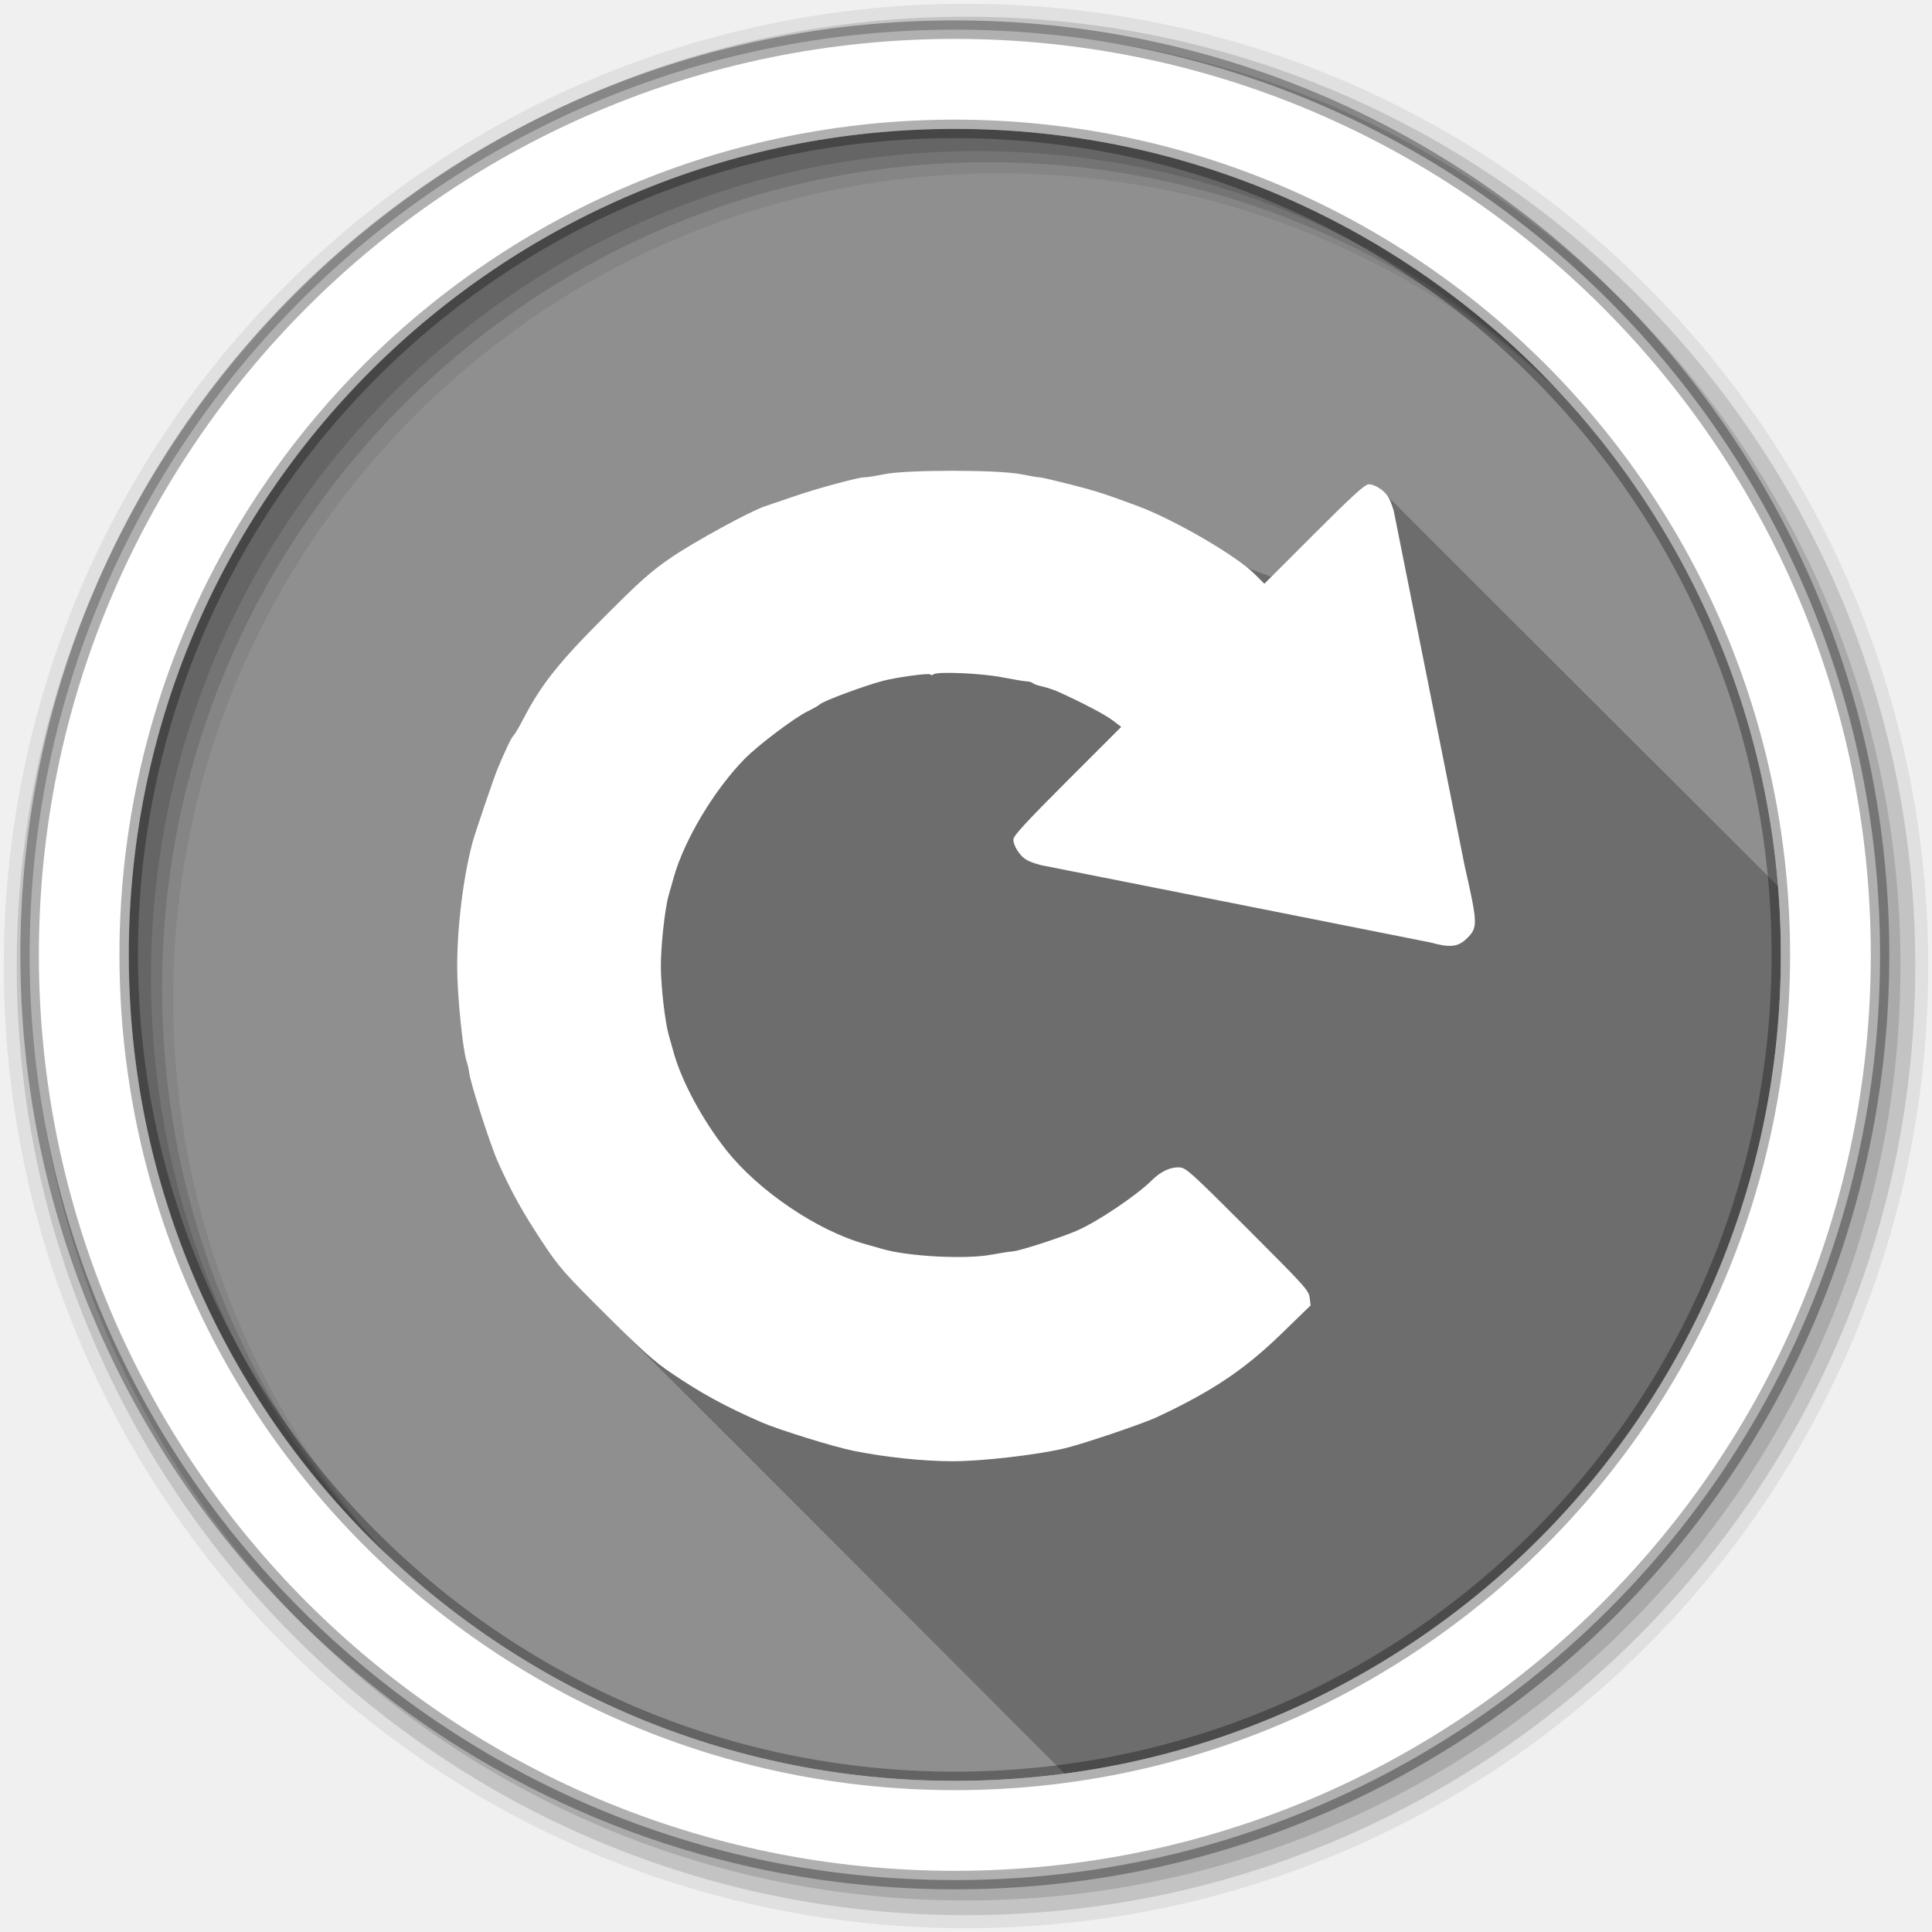
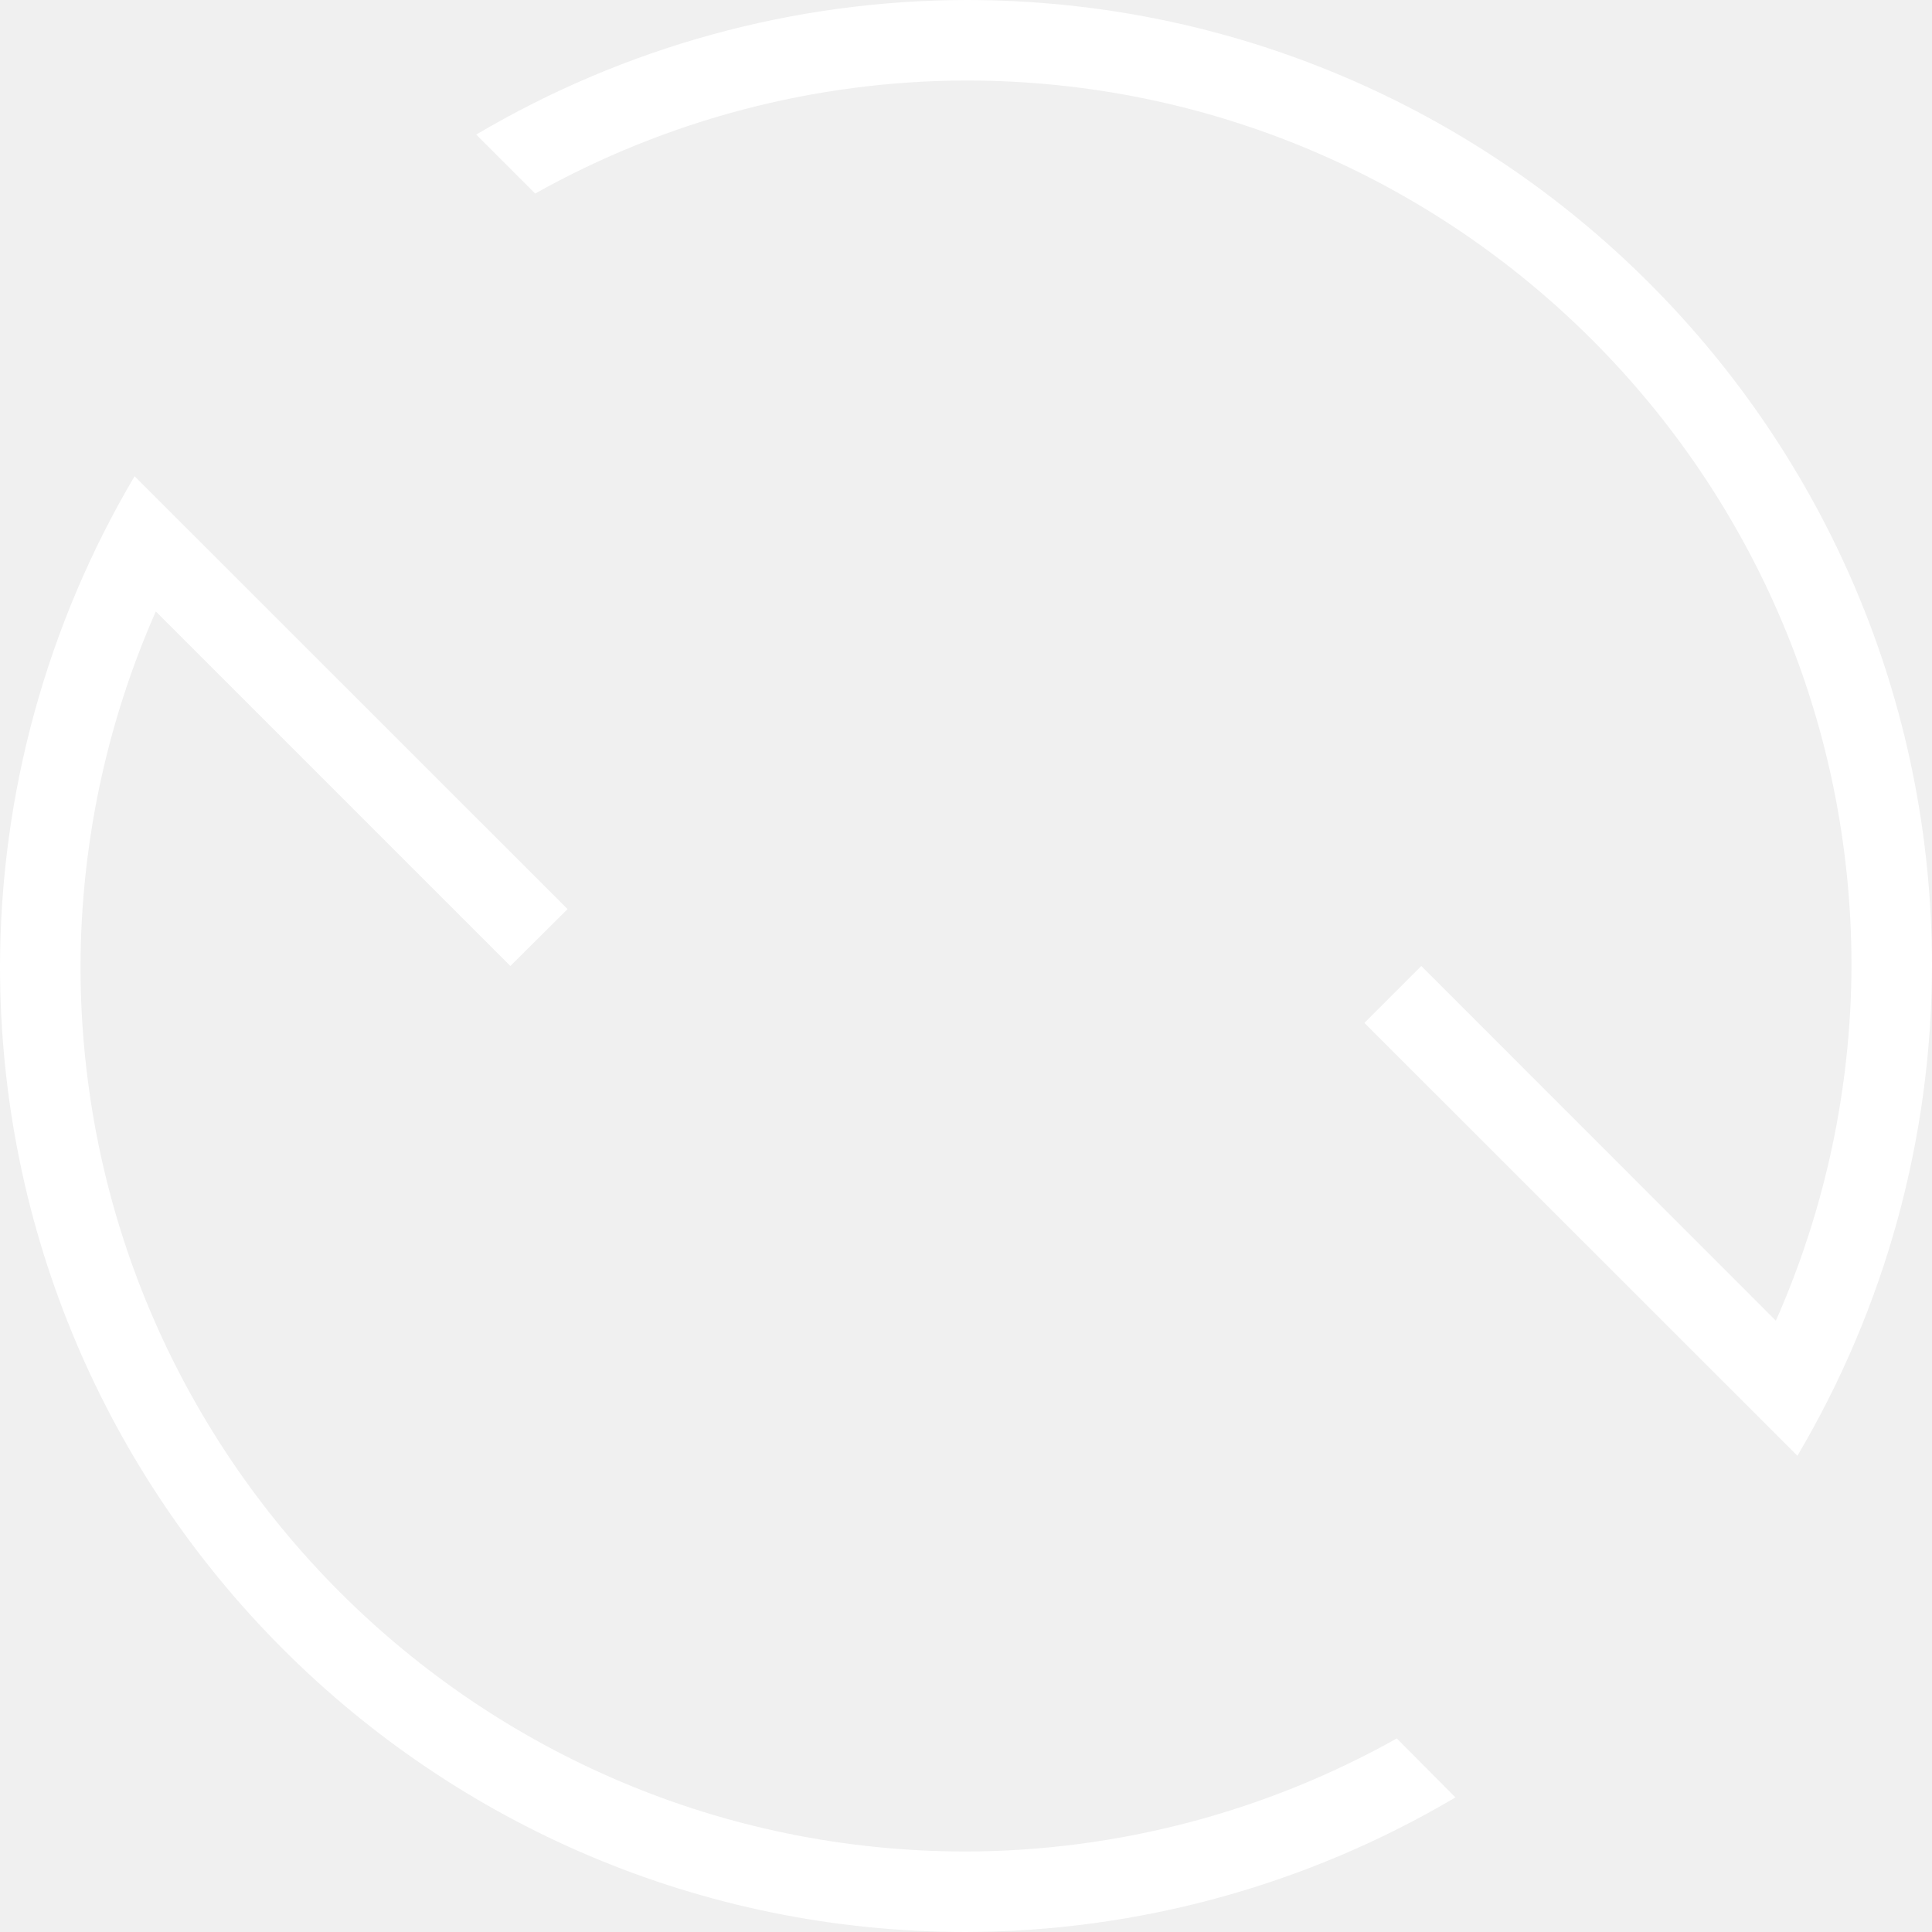
- <svg xmlns="http://www.w3.org/2000/svg" height="128" viewBox="0 0 512 512" width="128">
-   <path d="m471.95 253.05c0 120.9-98.01 218.9-218.9 218.9-120.9 0-218.9-98.01-218.9-218.9 0-120.9 98.01-218.9 218.9-218.9 120.9 0 218.9 98.01 218.9 218.9" fill="#8f8f8f" fill-rule="evenodd" />
-   <path d="m365.5 129.28c-9.884 1.237-17.616 16.99-28.563 23.563-14.965-5.137-38.36-17.864-58.906-19.531-9.17-2.426-17.936-2.908-27.375-2.844l1.438 1.063c-62.58-1.771-114.06 44.913-122.87 106.56-7.462 43.98 12.63 78.55 37.5 116.44 38.539 38.432 76.953 77 115.44 115.5 50.02-6.646 96.3-29.11 129.73-63.62-2.771-2.77 8.566.529 5.795-2.241 7.528-6.913 4.21-19.459 12.536-17.567 27.759-36.69 41.719-83.99 41.719-133.54 0-6.134-.255-12.212-.75-18.219-35.28-35.22-70.61-70.41-105.69-105.56" fill-opacity=".235" />
-   <g fill-rule="evenodd" transform="translate(0 -540.36)">
-     <path d="m256 541.36c-140.83 0-255 114.17-255 255 0 140.83 114.17 255 255 255 140.83 0 255-114.17 255-255 0-140.83-114.17-255-255-255m8.827 44.931c120.9 0 218.9 98 218.9 218.9 0 120.9-98 218.9-218.9 218.9-120.9 0-218.93-98-218.93-218.9 0-120.9 98.03-218.9 218.93-218.9" fill-opacity=".067" />
-     <g fill-opacity=".129">
-       <path d="m256 544.79c-138.94 0-251.57 112.63-251.57 251.57 0 138.94 112.63 251.54 251.57 251.54 138.94 0 251.57-112.6 251.57-251.54 0-138.94-112.63-251.57-251.57-251.57m5.885 38.556c120.9 0 218.9 98 218.9 218.9 0 120.9-98 218.9-218.9 218.9-120.9 0-218.93-98-218.93-218.9 0-120.9 98.03-218.9 218.93-218.9" />
-       <path d="m256 548.72c-136.77 0-247.64 110.87-247.64 247.64 0 136.77 110.87 247.64 247.64 247.64 136.77 0 247.64-110.87 247.64-247.64 0-136.77-110.87-247.64-247.64-247.64m2.942 31.691c120.9 0 218.9 98 218.9 218.9 0 120.9-98 218.9-218.9 218.9-120.9 0-218.93-98-218.93-218.9 0-120.9 98.03-218.9 218.93-218.9" />
-     </g>
-     <path d="m253.04 548.22c-135.42 0-245.19 109.78-245.19 245.19 0 135.42 109.78 245.19 245.19 245.19 135.42 0 245.19-109.78 245.19-245.19 0-135.42-109.78-245.19-245.19-245.19zm0 26.297c120.9 0 218.9 98 218.9 218.9 0 120.9-98 218.9-218.9 218.9-120.9 0-218.93-98-218.93-218.9 0-120.9 98.03-218.9 218.93-218.9z" fill="#ffffff" stroke="#000000" stroke-opacity=".31" stroke-width="4.904" />
-   </g>
-   <path d="m177.98 363.93c8.153 5.49 14.14 8.751 23.899 13.02 4.438 1.94 19.1 6.486 24.26 7.523 8.558 1.719 18.356 2.754 26.24 2.772 7.638.017 22.22-1.649 29.61-3.384 4.889-1.148 20.862-6.544 24.694-8.343 14.665-6.883 23.16-12.584 33.02-22.17l7.629-7.411-.262-2.045c-.248-1.931-1.159-2.941-16.413-18.2-14.629-14.629-16.315-16.17-17.897-16.303-2.471-.215-5.079.982-7.607 3.491-3.959 3.93-14.308 10.879-19.713 13.237-4.04 1.762-14.911 5.295-16.888 5.488-1.274.124-3.885.526-5.802.892-6.699 1.28-22.06.493-28.789-1.476-.786-.23-2.889-.826-4.674-1.325-12.743-3.56-28.397-14.176-36.927-25.04-6.28-7.999-11.694-18.07-13.832-25.718-.499-1.785-1.091-3.893-1.316-4.683-.941-3.302-1.993-12.25-2.077-17.66-.082-5.301 1.045-15.835 2.069-19.335.23-.785.826-2.889 1.325-4.674 2.787-9.975 10.748-23.286 18.85-31.518 3.569-3.626 13.2-10.891 16.646-12.557 1.465-.708 2.929-1.546 3.253-1.863.892-.872 11.567-4.846 16.664-6.204 3.527-.94 12.147-2.122 12.548-1.721.241.241.639.237.884-.008.808-.808 12.643-.309 18.14.766 2.968.58 5.932 1.071 6.588 1.092.656.021 1.392.239 1.637.483.245.245 1.362.636 2.484.87 1.122.234 3.054.882 4.295 1.44 6.292 2.833 12.406 6.05 14.394 7.566l2.223 1.699-14.173 14.173c-10.816 10.816-14.224 14.505-14.391 15.577-.12.772.525 2.377 1.433 3.567 1.374 1.8 2.359 2.357 5.873 3.324 36.35 7.178 64.12 12.727 103.29 20.508 5.159 1.447 7.303 1.184 9.674-1.187 2.816-2.816 2.778-3.861-.688-19.11l-18.788-94.06c-.98-3.256-1.655-4.421-3.299-5.687-1.137-.876-2.699-1.494-3.471-1.374-1.065.165-4.555 3.369-14.467 13.281l-13.06 13.06-2.631-2.631c-4.79-4.79-21.2-14.336-30.81-17.918-8.626-3.216-11.513-4.142-18.17-5.827-4.051-1.025-7.596-1.841-7.878-1.812-.282.029-2.579-.358-5.103-.858-5.975-1.185-30.1-1.192-36.01-.01-2.529.506-4.864.88-5.187.831-1.118-.169-12.556 2.896-18.622 4.99-3.349 1.156-6.917 2.372-7.93 2.701-3.833 1.248-18.931 9.505-24.971 13.657-5.346 3.675-8 6.04-17.704 15.753-12.05 12.07-16.701 17.934-21.372 26.969-1.061 2.051-2.237 4.04-2.614 4.415-.587.587-2.078 3.706-4.254 8.899-.902 2.151-5.932 16.935-6.561 19.28-2.545 9.493-4.199 23.24-4.083 33.929.08 7.318 1.497 21.22 2.453 24.08.33.987.662 2.427.737 3.2.233 2.407 5.486 18.776 7.473 23.287 3.512 7.971 6.765 13.823 12.276 22.09 4.121 6.179 5.563 7.813 16.442 18.629 9.835 9.778 12.891 12.506 17.44 15.569" fill="#ffffff" />
+ <svg xmlns="http://www.w3.org/2000/svg" id="svg58" viewBox="0 0 256 256" version="1.1" width="256" height="256">
+   <defs id="defs54">
+     <style id="current-color-scheme" type="text/css">
+             .ColorScheme-Text {
+                 color:#232629;
+             }
+         </style>
+   </defs>
+   <path id="path56" d="M 0,128 A 128,128 0 0 1 17.833,63.104 L 75.208,120.458 67.625,128 20.646,81.021 A 117.333,117.333 0 0 0 10.667,128 117.333,117.333 0 0 0 128,245.333 117.333,117.333 0 0 0 185.083,230.354 l 7.771,7.812 A 128,128 0 0 1 128,256 128,128 0 0 1 0,128 Z M 63.104,17.833 A 128,128 0 0 1 128,0 128,128 0 0 1 256,128 128,128 0 0 1 238.167,192.896 L 180.792,135.542 188.333,128 235.312,175 A 117.333,117.333 0 0 0 245.333,128 117.333,117.333 0 0 0 128,10.667 117.333,117.333 0 0 0 70.917,25.646 Z" class="ColorScheme-Text" style="fill:#ffffff;fill-opacity:1;stroke:none;stroke-width:10.667" />
</svg>
